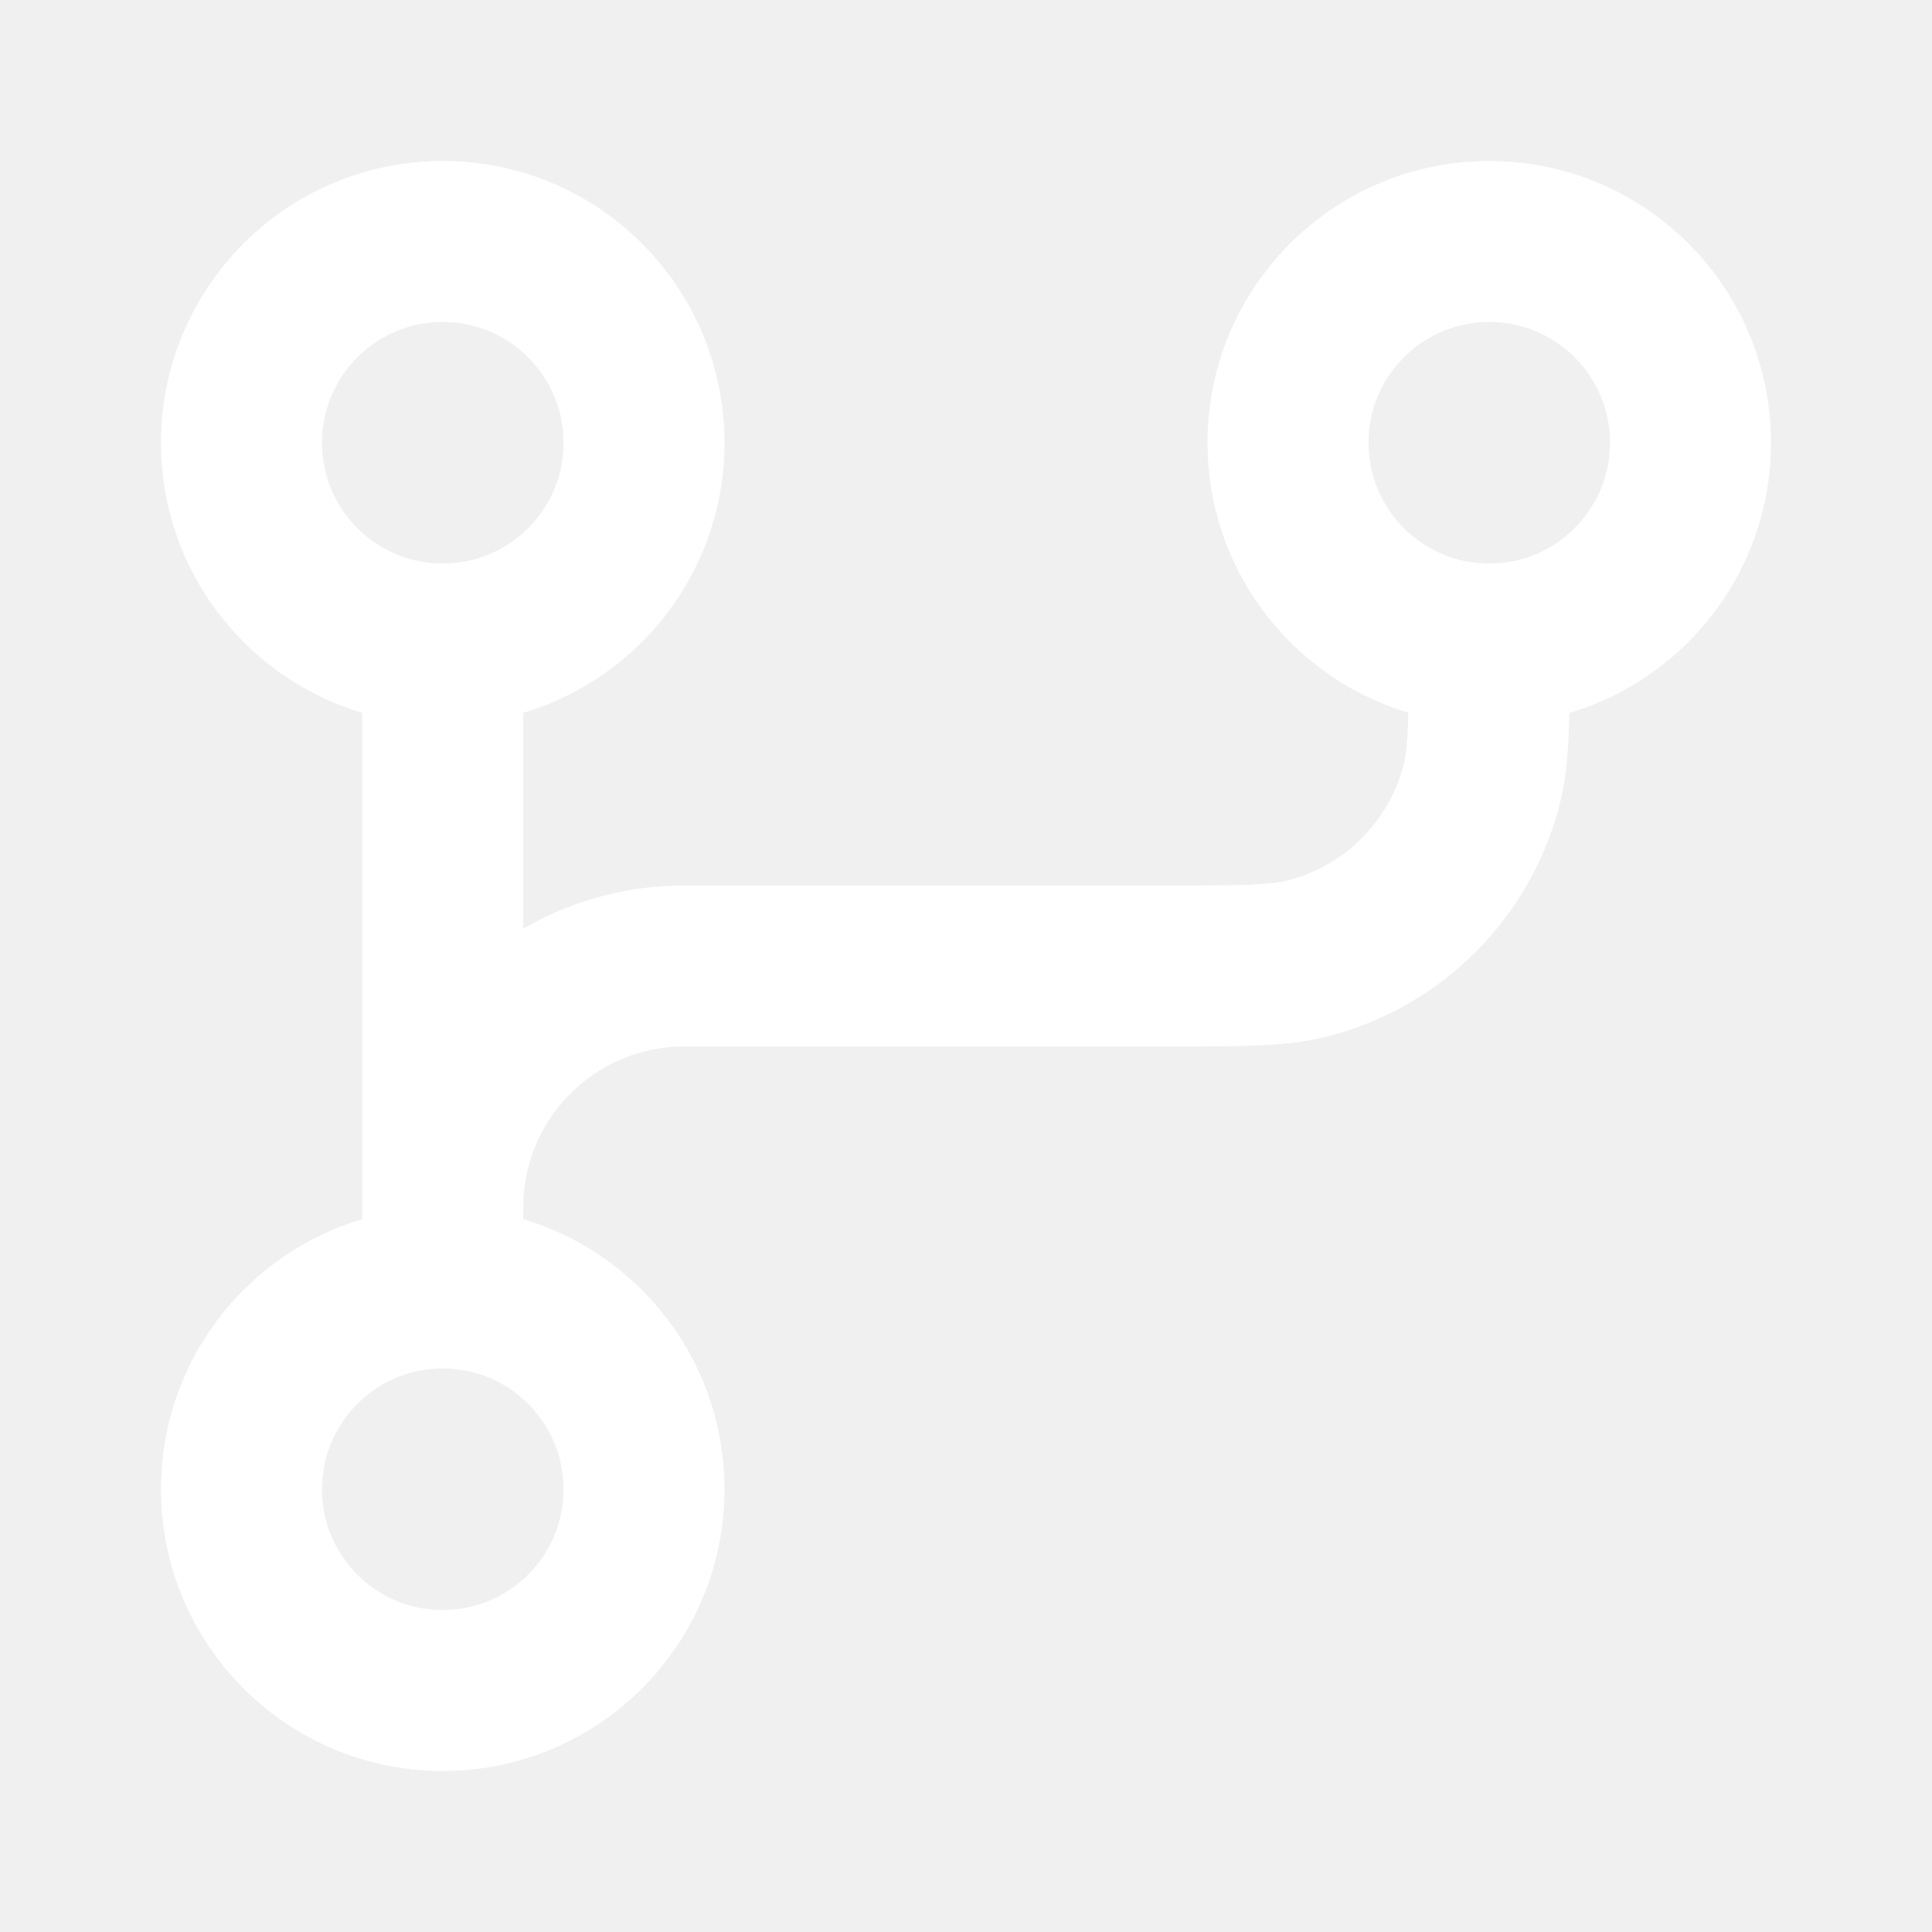
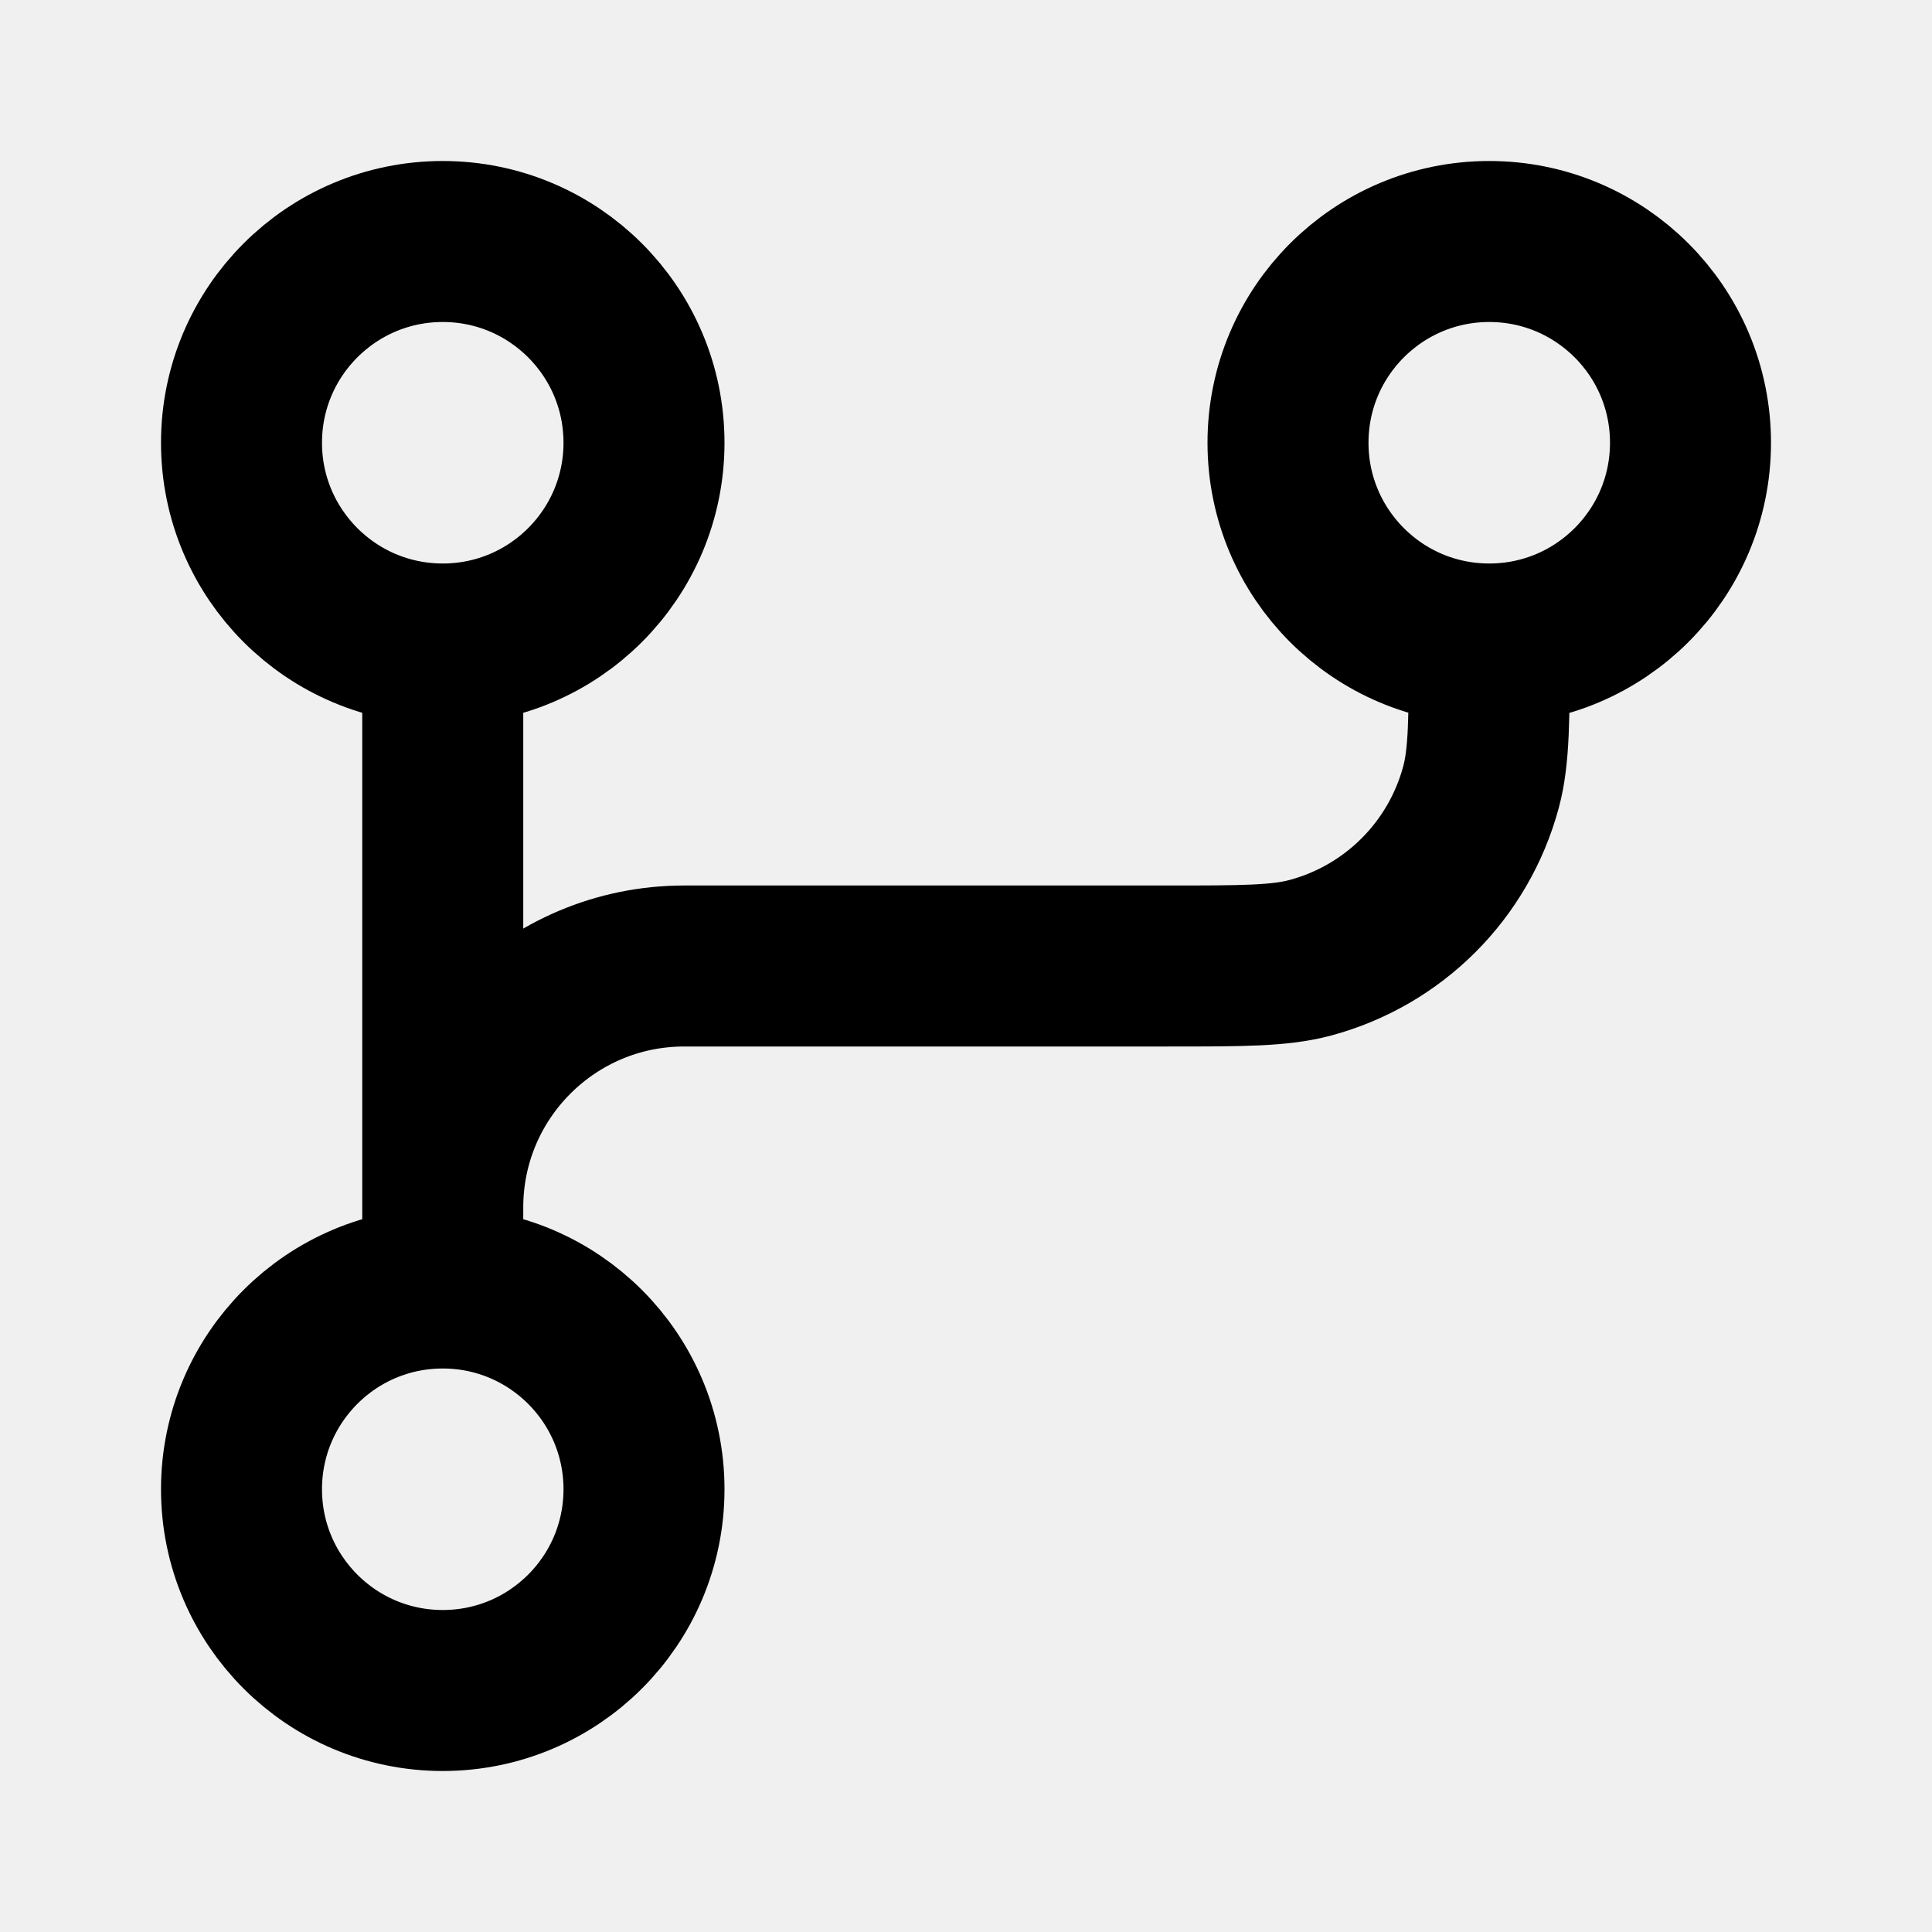
<svg xmlns="http://www.w3.org/2000/svg" viewBox="0 0 24 24" fill="none">
  <g id="SVGRepo_bgCarrier" stroke-width="0" />
  <g id="SVGRepo_tracerCarrier" stroke-linecap="round" stroke-linejoin="round" />
  <g id="SVGRepo_iconCarrier">
-     <path d="M5.5 8C6.881 8 8 6.881 8 5.5C8 4.119 6.881 3 5.5 3C4.119 3 3 4.119 3 5.5C3 6.881 4.119 8 5.5 8ZM5.5 8V16M5.5 16C4.119 16 3 17.119 3 18.5C3 19.881 4.119 21 5.5 21C6.881 21 8 19.881 8 18.5C8 17.119 6.881 16 5.5 16ZM18.5 8C19.881 8 21 6.881 21 5.5C21 4.119 19.881 3 18.5 3C17.119 3 16 4.119 16 5.5C16 6.881 17.119 8 18.5 8ZM18.5 8C18.5 8.93 18.5 9.395 18.398 9.776C18.12 10.812 17.312 11.62 16.276 11.898C15.895 12 15.43 12 14.5 12H8.5C6.843 12 5.5 13.343 5.5 15" stroke="#fff" stroke-width="2" stroke-linecap="round" stroke-linejoin="round" />
+     <path d="M5.5 8C6.881 8 8 6.881 8 5.5C8 4.119 6.881 3 5.5 3C4.119 3 3 4.119 3 5.5C3 6.881 4.119 8 5.5 8ZM5.5 8V16M5.5 16C4.119 16 3 17.119 3 18.5C3 19.881 4.119 21 5.5 21C6.881 21 8 19.881 8 18.5C8 17.119 6.881 16 5.5 16ZM18.5 8C19.881 8 21 6.881 21 5.5C21 4.119 19.881 3 18.5 3C17.119 3 16 4.119 16 5.5C16 6.881 17.119 8 18.5 8ZM18.5 8C18.5 8.93 18.5 9.395 18.398 9.776C18.12 10.812 17.312 11.62 16.276 11.898C15.895 12 15.43 12 14.5 12H8.5C6.843 12 5.5 13.343 5.5 15" stroke="#000" stroke-width="2" stroke-linecap="round" stroke-linejoin="round" />
  </g>
</svg>
